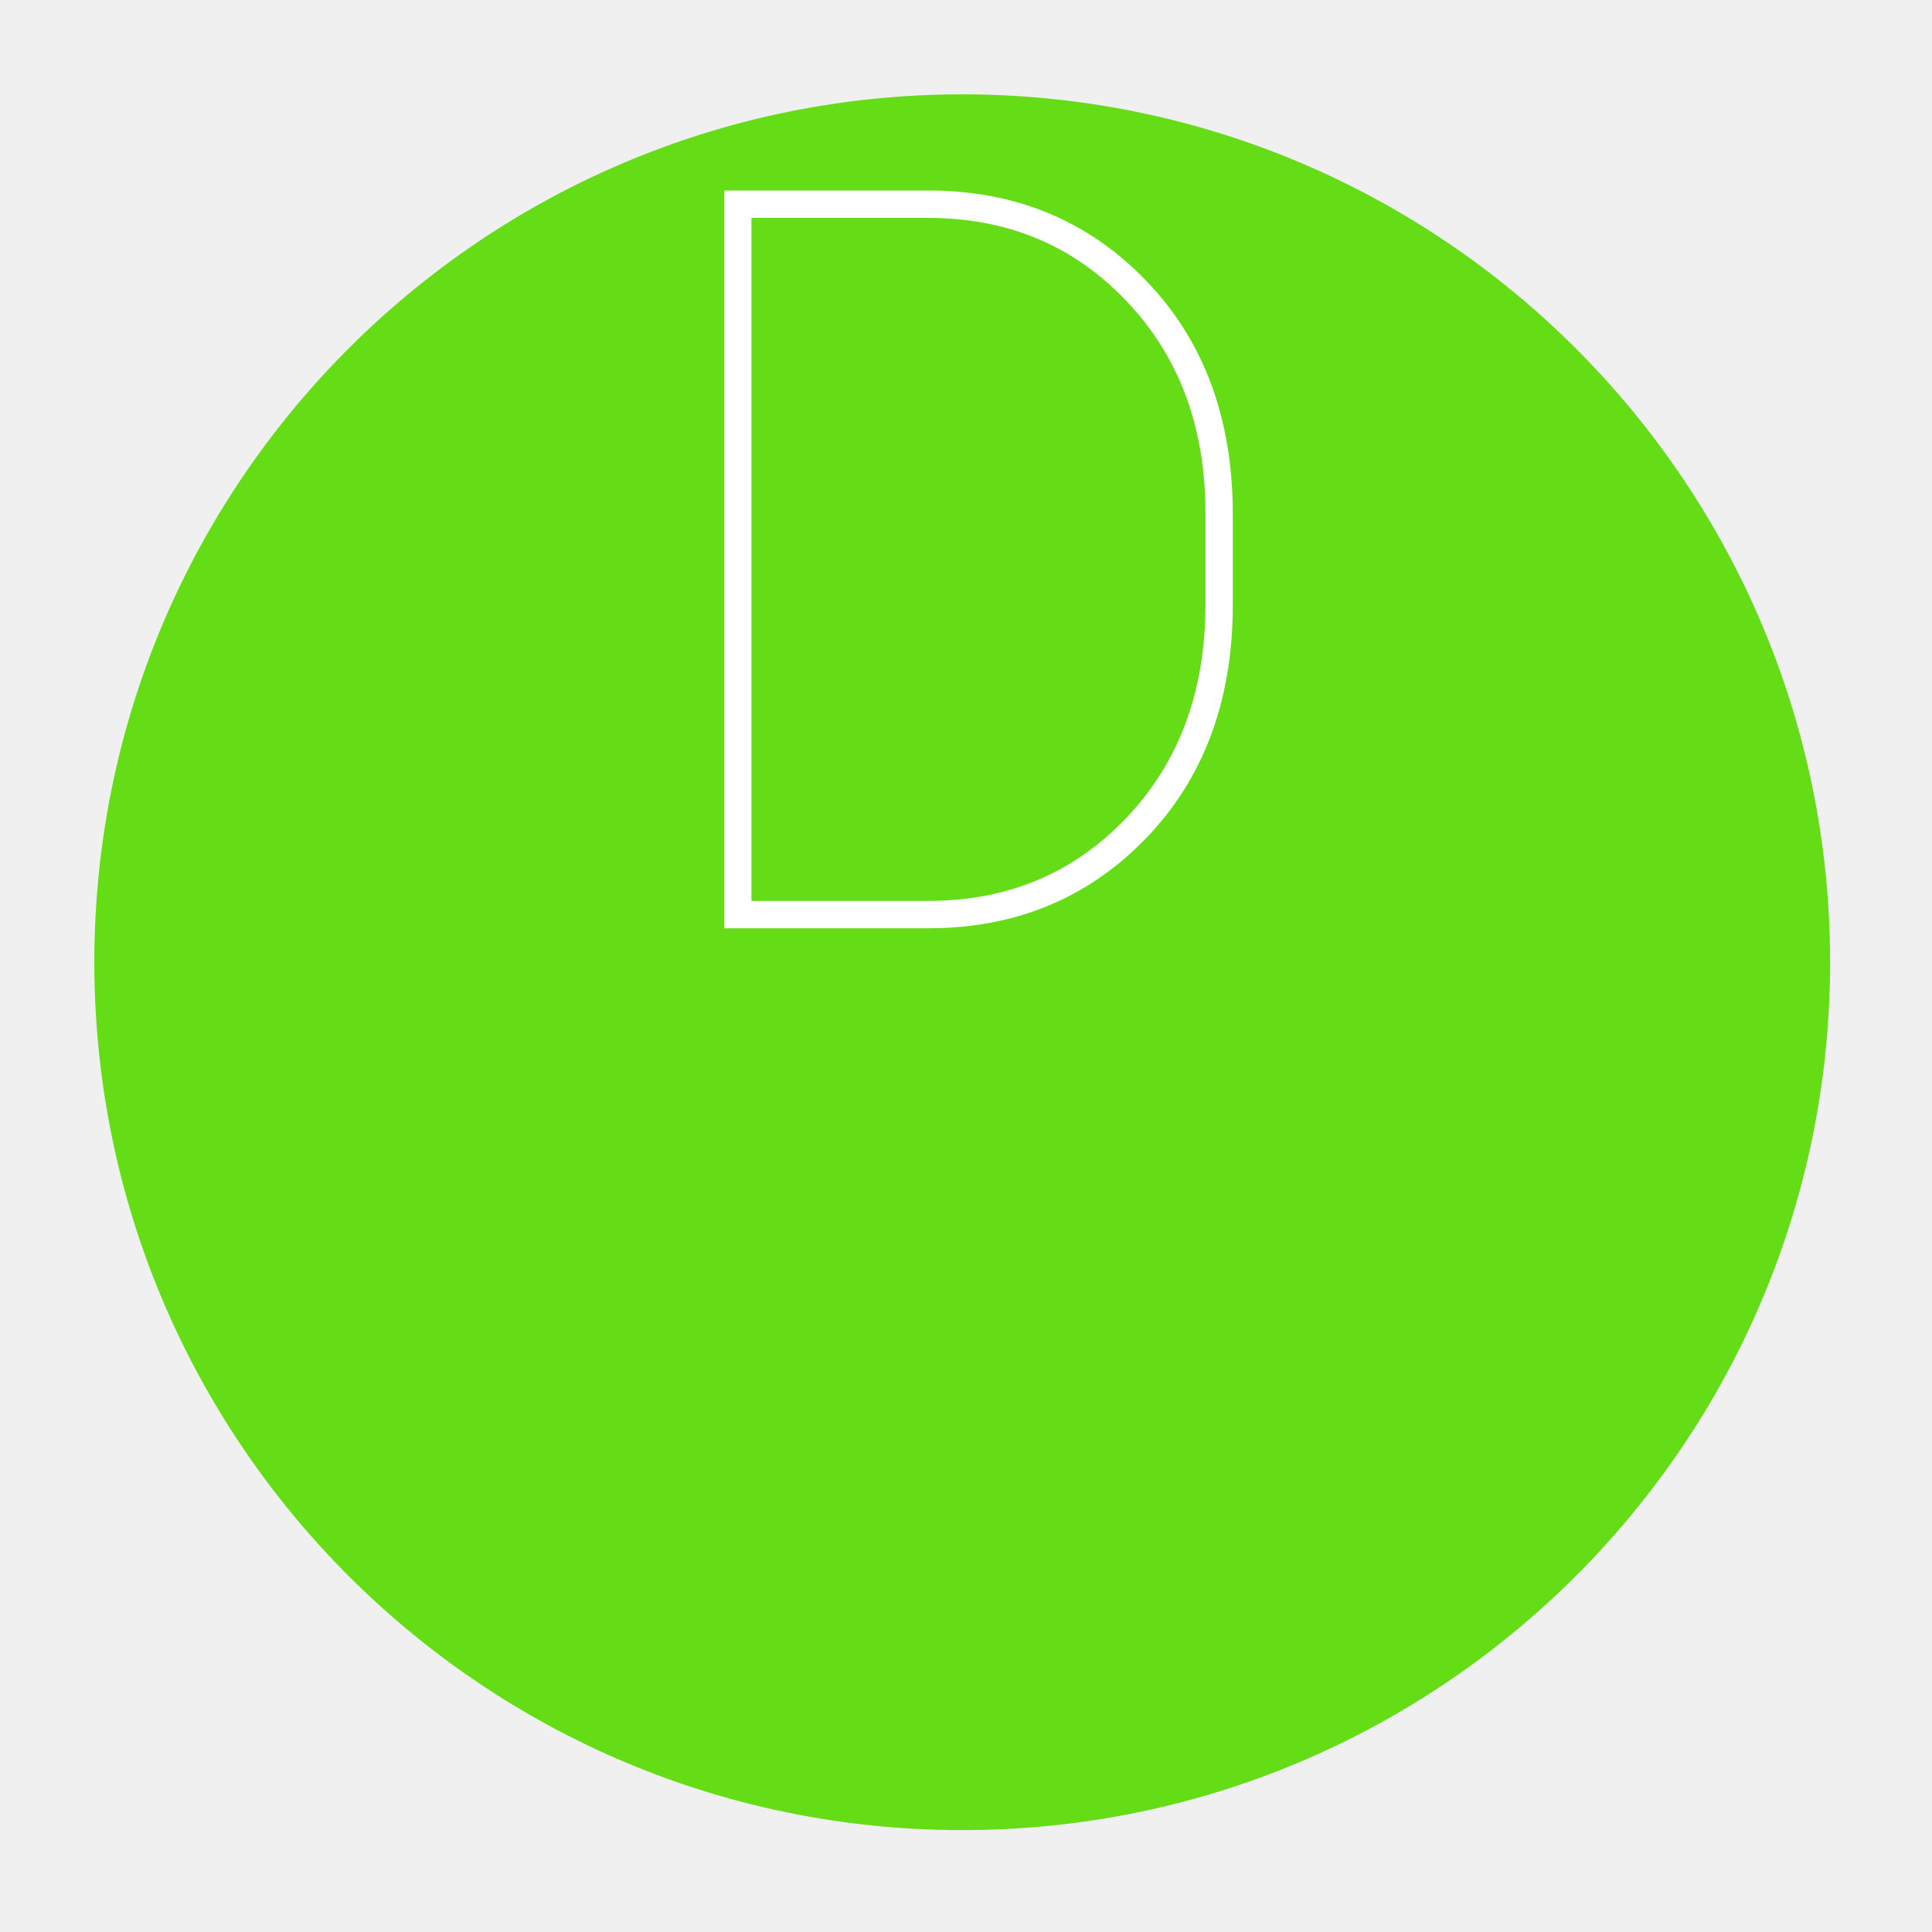
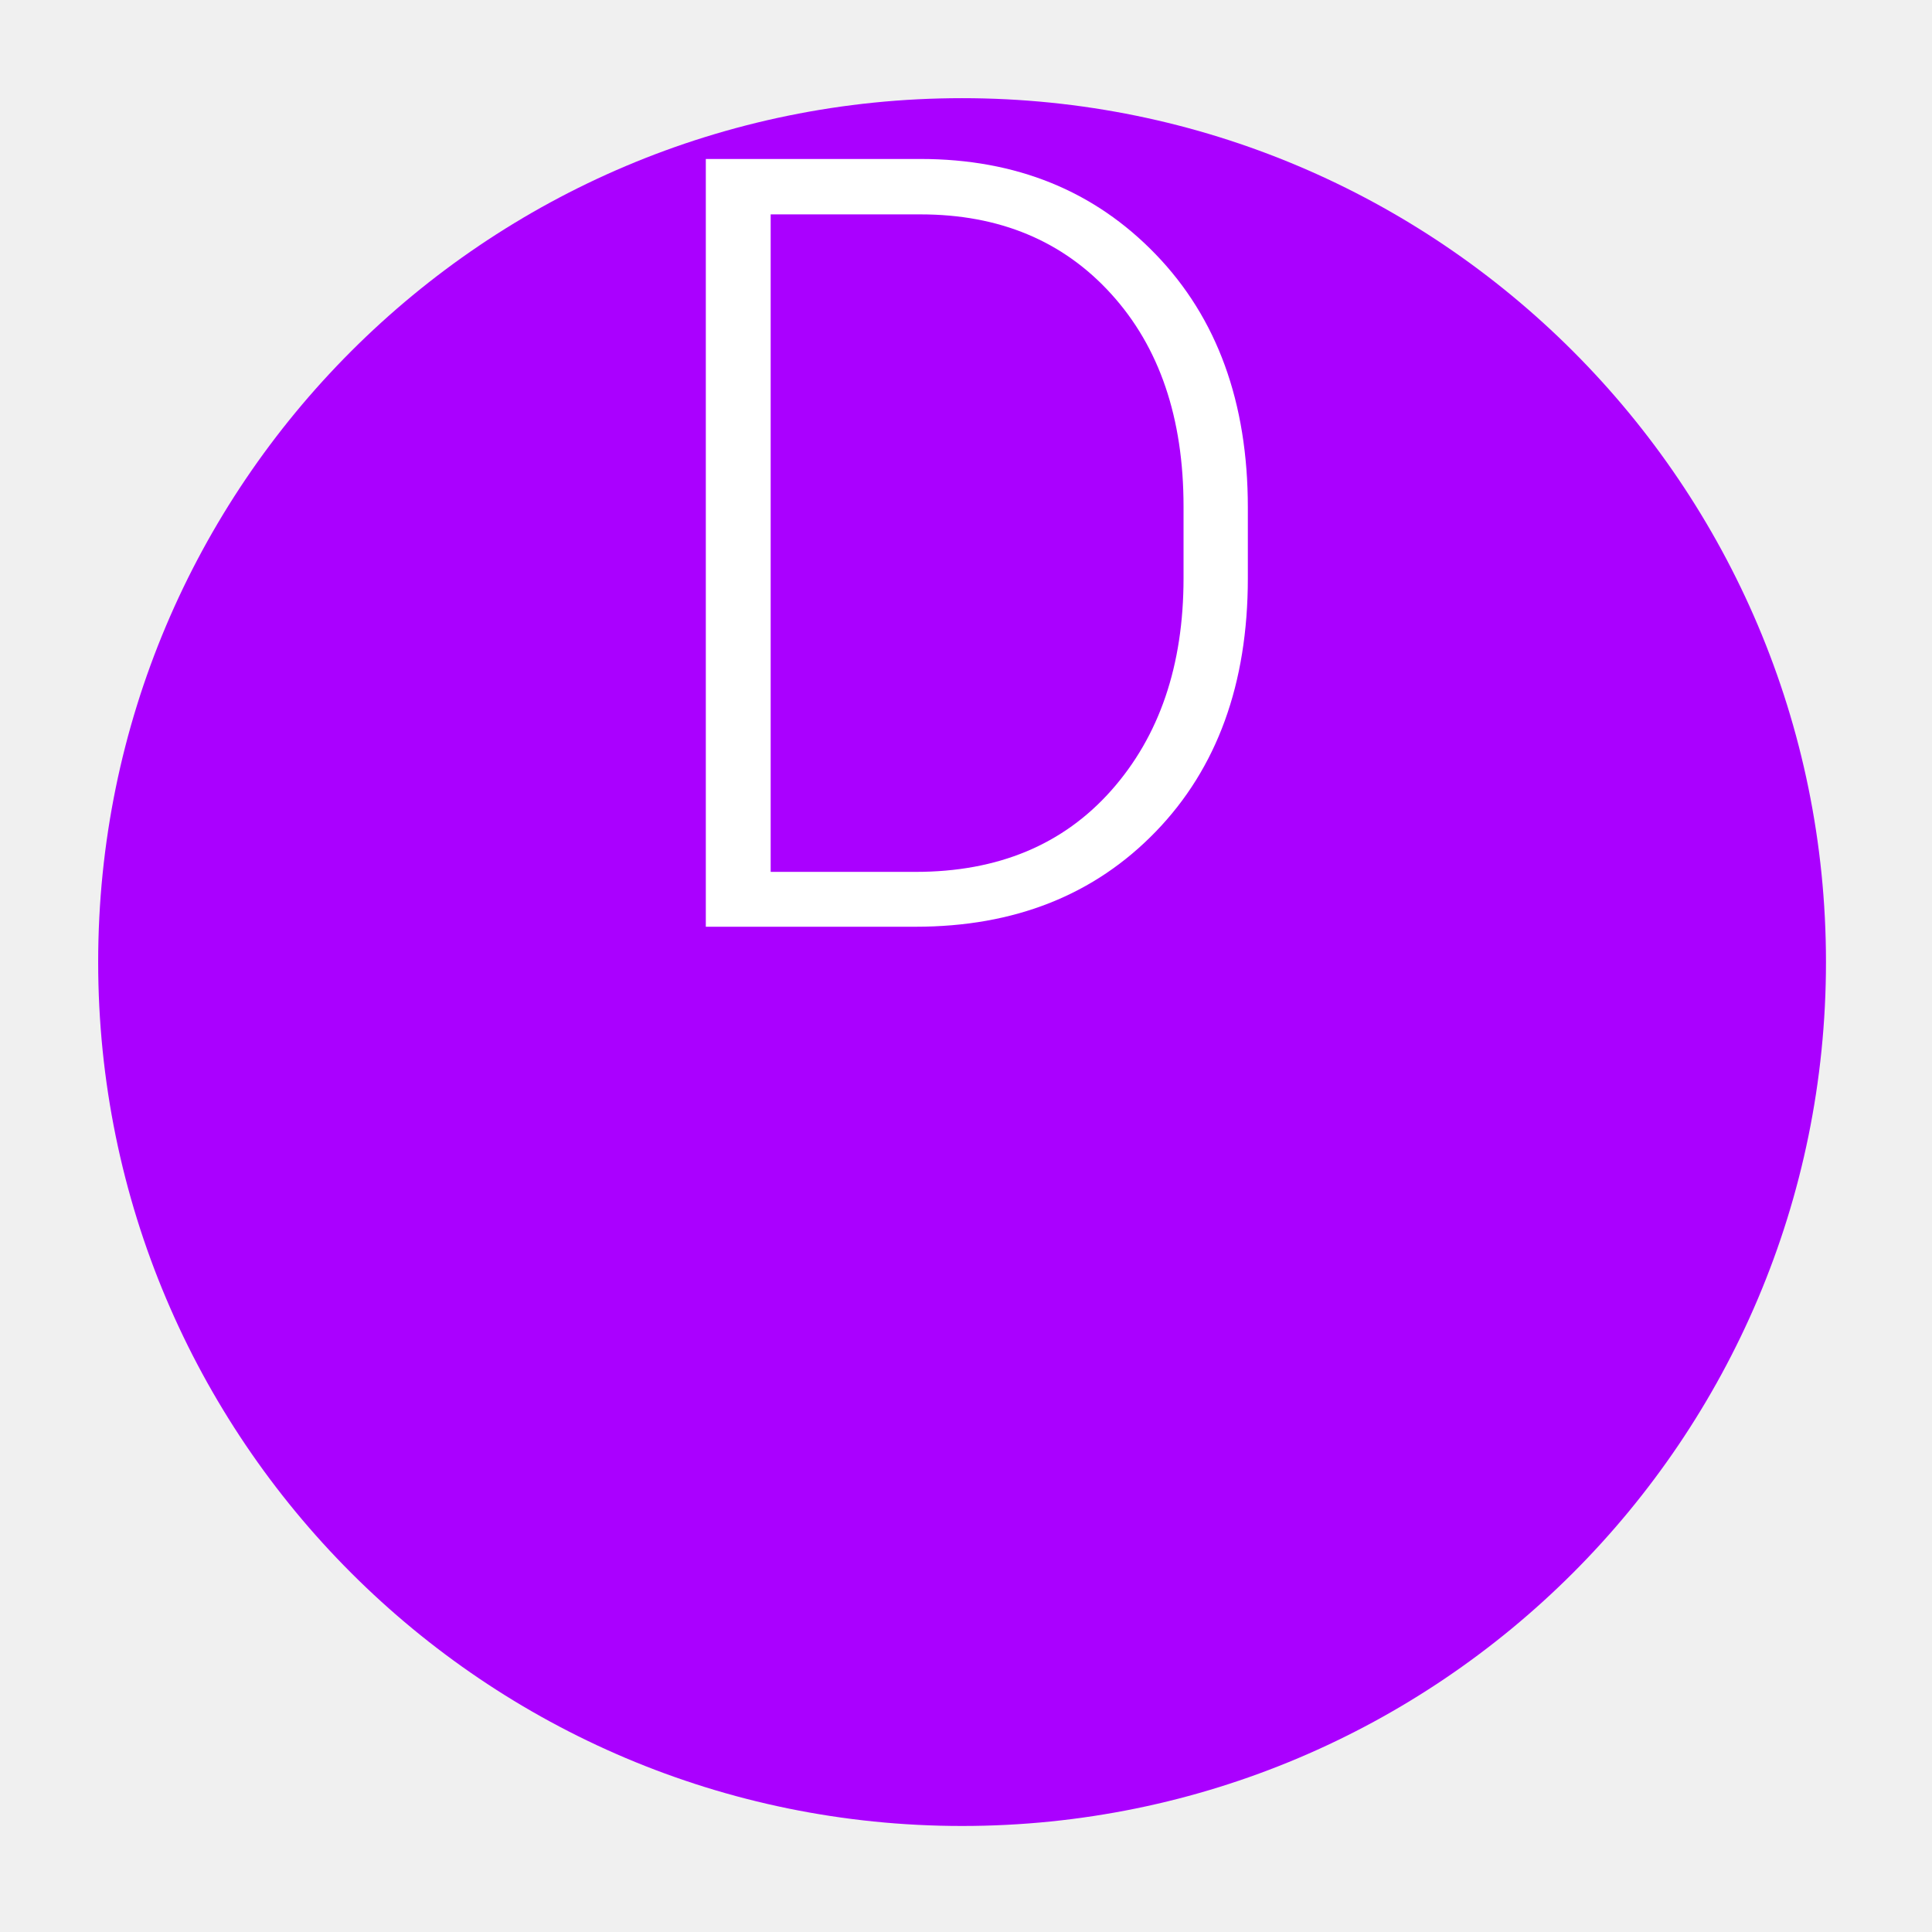
- <svg xmlns="http://www.w3.org/2000/svg" width="532" height="532" viewBox="0 0 512 512">
-   <circle cx="255" cy="255" r="230" fill="#64dd17" />
-   <text x="255" y="246" alignment-baseline="central" text-anchor="middle" fill="#fff" font-size="275" font-weight="100" font-family="Roboto">D</text>
+ <svg xmlns="http://www.w3.org/2000/svg" width="512" height="512" viewBox="0 0 492 492">
+   <circle cx="245" cy="245" r="220" fill="#aa00ff" />
+   <text x="245" y="236" alignment-baseline="central" font-size="275" font-weight="300" font-family="Roboto" text-anchor="middle" fill="#ffffff">D</text>
</svg>
